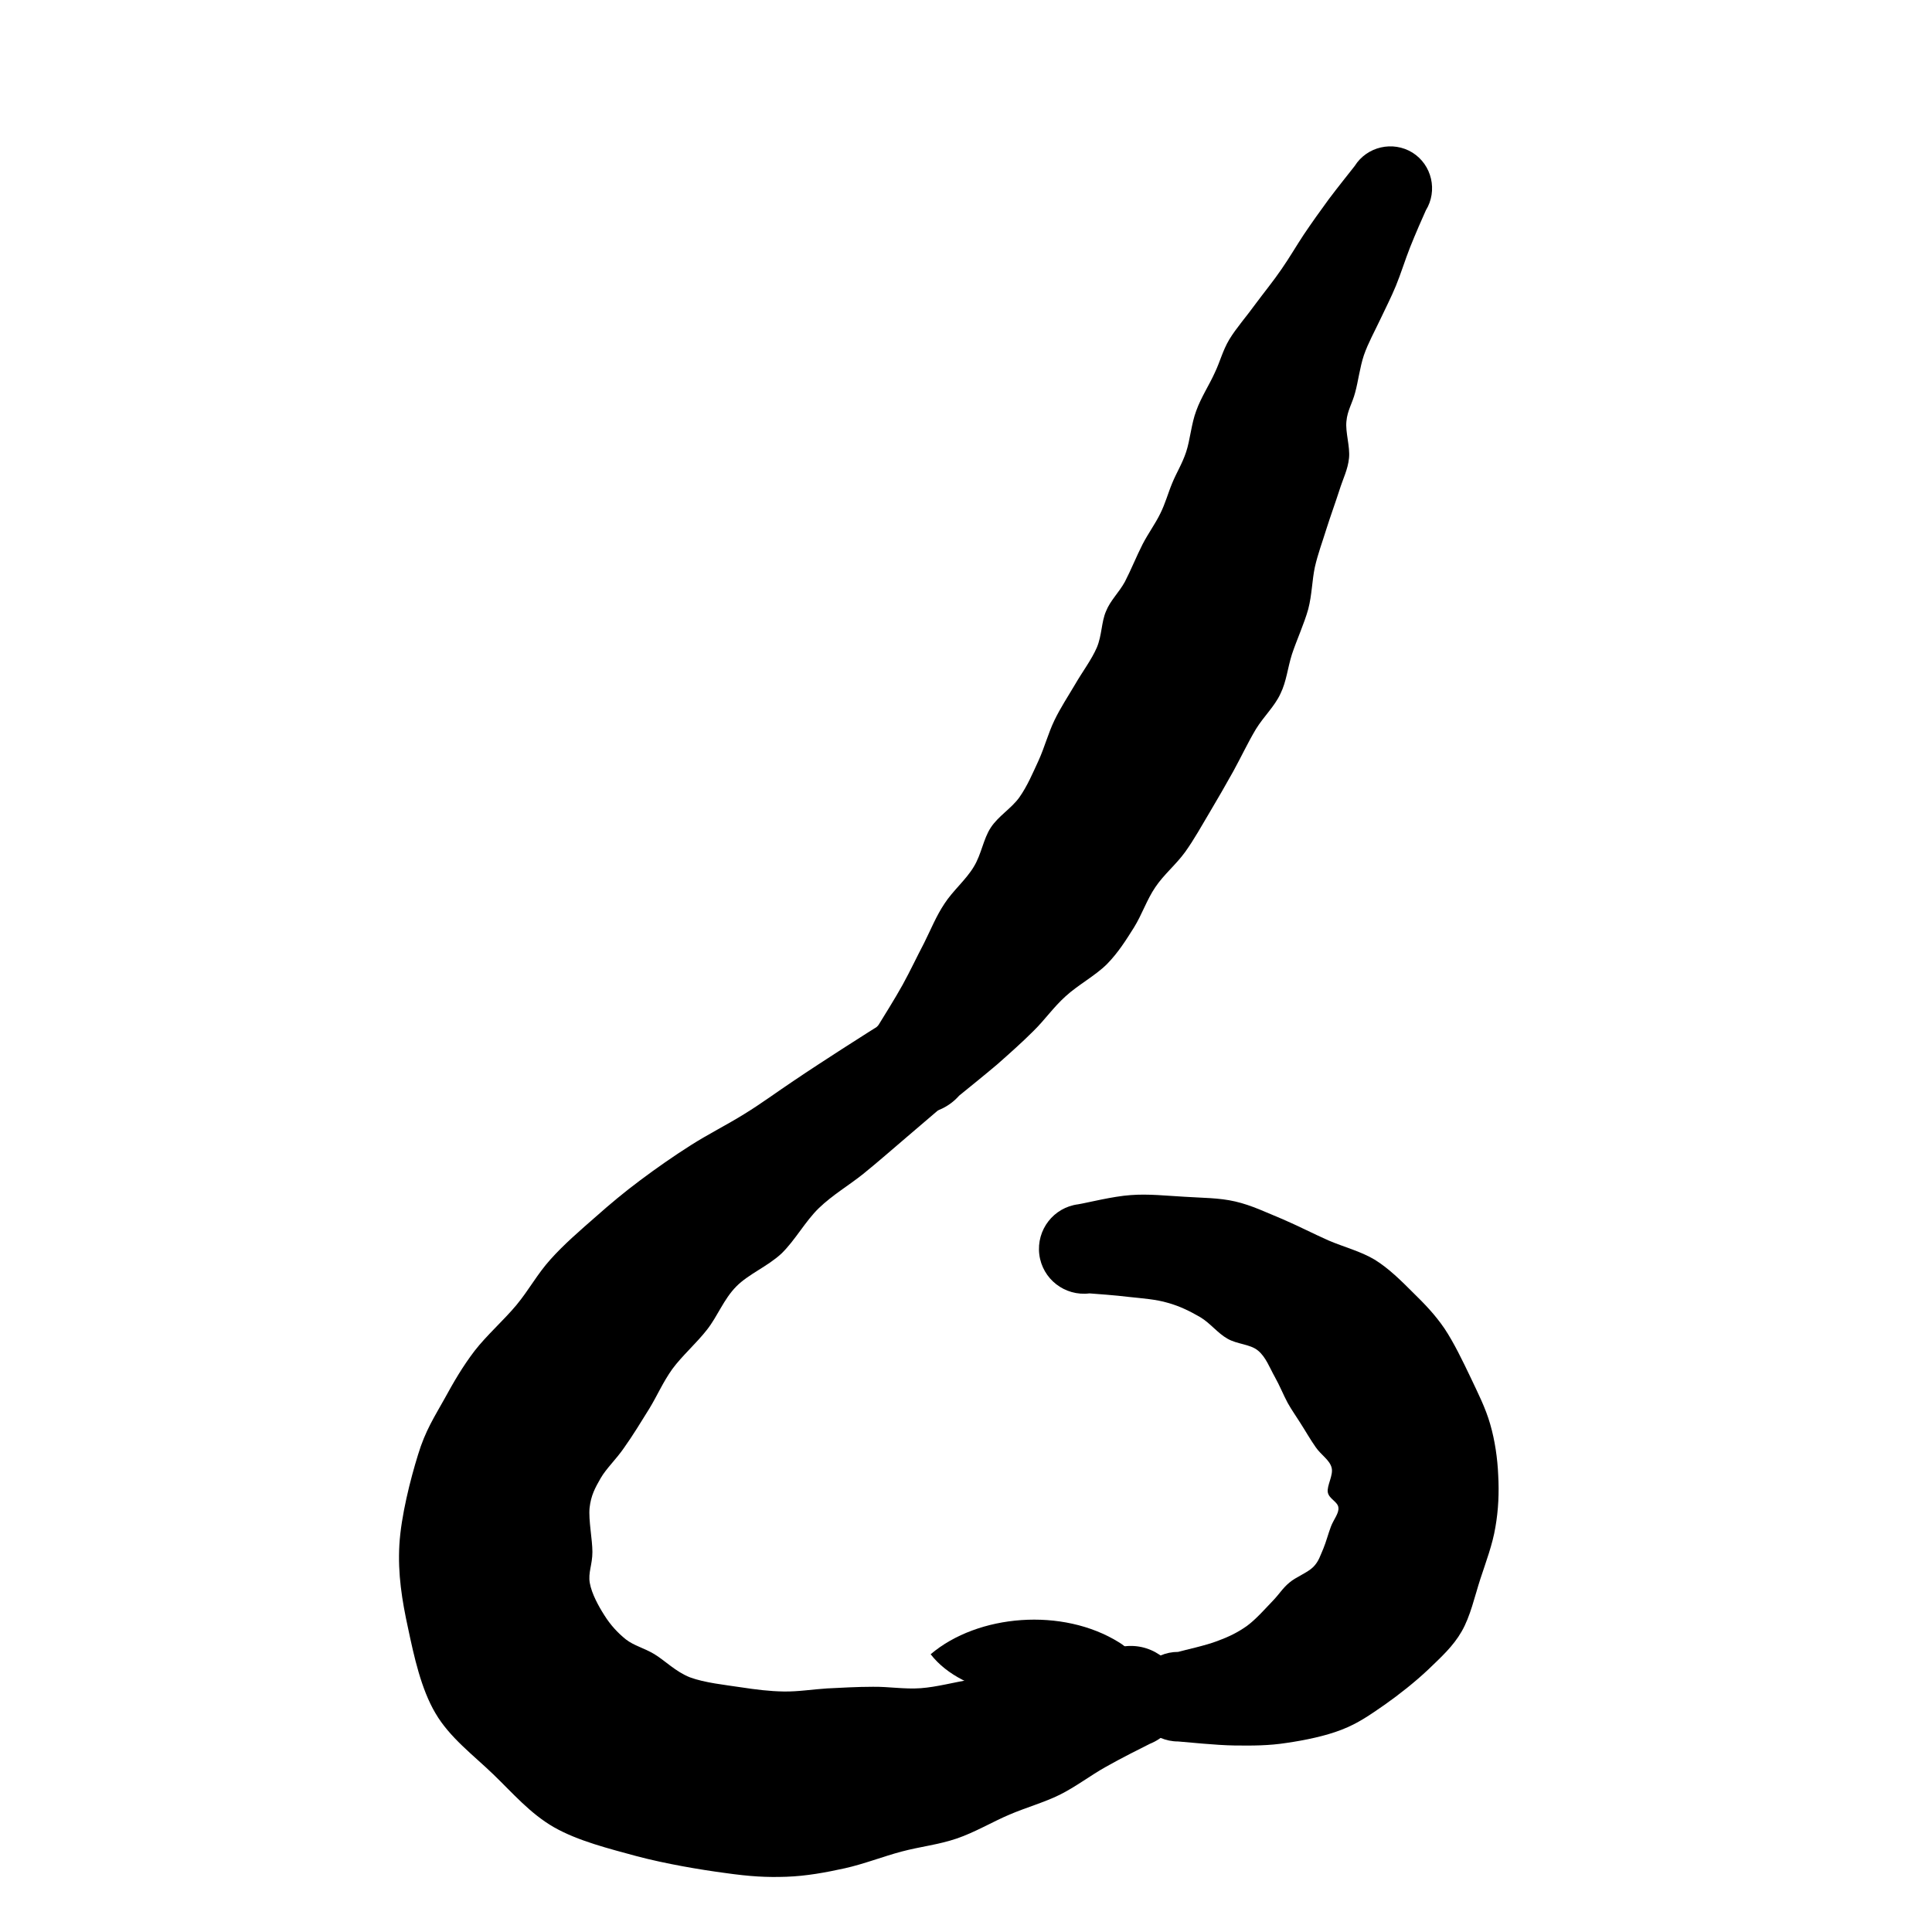
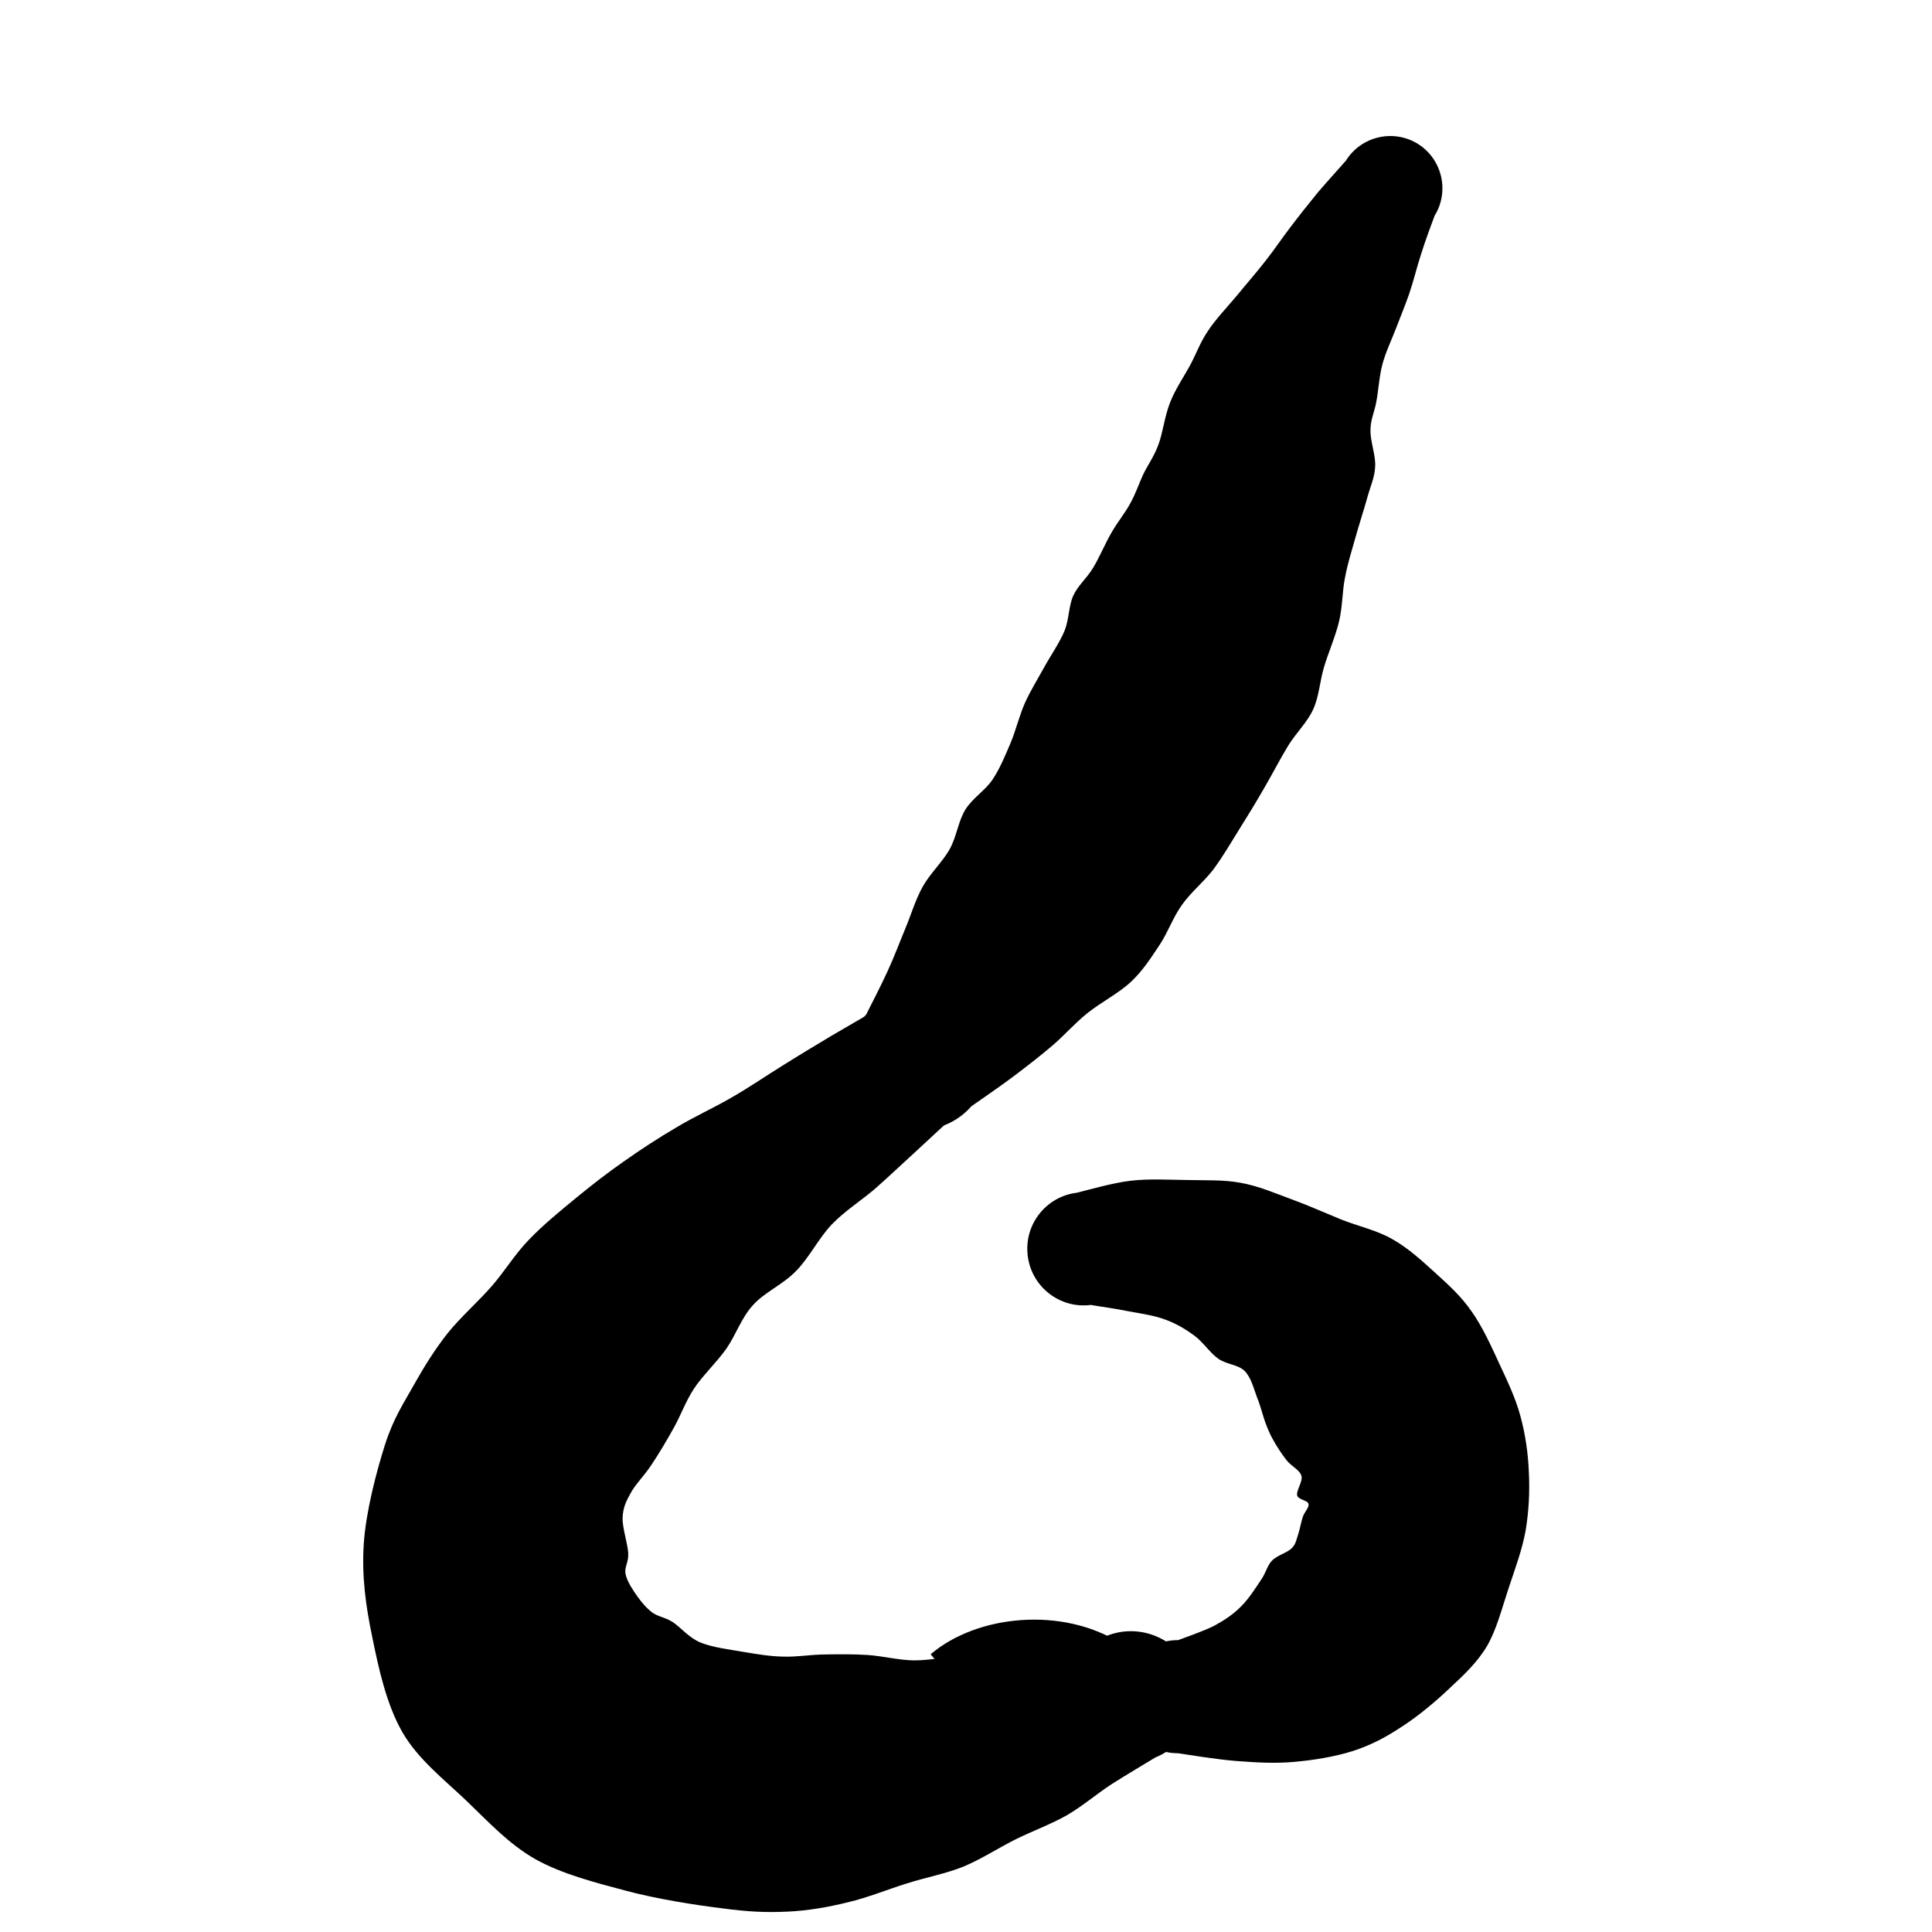
<svg xmlns="http://www.w3.org/2000/svg" viewBox="0 0 100 100" width="100" height="100" role="img" aria-label="Sniff Test">
  <g transform="translate(50 50) scale(1.22) translate(-41 -48)" fill="currentColor">
-     <path d="M57.49 14.06C57.31 14.29 56.75 14.99 56.39 15.47C56.03 15.96 55.66 16.48 55.33 16.97C55 17.47 54.73 17.94 54.39 18.43C54.05 18.93 53.64 19.43 53.27 19.93C52.91 20.43 52.46 20.94 52.17 21.42C51.88 21.91 51.79 22.34 51.55 22.84C51.32 23.35 50.97 23.88 50.77 24.44C50.56 24.99 50.51 25.68 50.34 26.19C50.17 26.7 49.93 27.07 49.75 27.51C49.57 27.94 49.46 28.37 49.24 28.81C49.03 29.24 48.74 29.63 48.49 30.11C48.24 30.6 47.99 31.22 47.74 31.7C47.48 32.17 47.13 32.48 46.94 32.95C46.74 33.41 46.77 33.97 46.55 34.49C46.33 35 45.93 35.53 45.63 36.05C45.33 36.56 45.01 37.04 44.75 37.58C44.49 38.12 44.33 38.73 44.08 39.28C43.83 39.82 43.6 40.37 43.26 40.85C42.92 41.32 42.37 41.64 42.05 42.13C41.73 42.62 41.66 43.25 41.33 43.79C41.01 44.33 40.44 44.81 40.09 45.35C39.73 45.89 39.51 46.45 39.22 47.03C38.92 47.6 38.63 48.22 38.31 48.8C37.99 49.38 37.46 50.22 37.29 50.5C36.46 51.45 36.56 52.88 37.5 53.71C38.45 54.54 39.88 54.44 40.71 53.5C40.98 53.28 41.8 52.62 42.33 52.17C42.85 51.71 43.38 51.24 43.86 50.76C44.35 50.28 44.7 49.76 45.22 49.29C45.74 48.81 46.49 48.41 46.98 47.92C47.46 47.43 47.79 46.9 48.13 46.36C48.47 45.81 48.67 45.19 49.03 44.66C49.39 44.12 49.91 43.7 50.3 43.16C50.68 42.63 51.01 42.03 51.35 41.46C51.69 40.89 52.01 40.33 52.34 39.74C52.66 39.16 52.97 38.5 53.3 37.95C53.64 37.4 54.09 36.99 54.34 36.45C54.6 35.92 54.64 35.37 54.83 34.77C55.03 34.17 55.35 33.47 55.52 32.86C55.68 32.24 55.68 31.65 55.8 31.08C55.93 30.51 56.12 30.01 56.29 29.46C56.46 28.92 56.68 28.32 56.84 27.82C57 27.31 57.2 26.94 57.25 26.45C57.3 25.96 57.09 25.36 57.14 24.89C57.18 24.43 57.39 24.13 57.51 23.67C57.64 23.2 57.71 22.6 57.88 22.09C58.06 21.57 58.34 21.07 58.57 20.58C58.8 20.09 59.03 19.65 59.24 19.14C59.45 18.63 59.63 18.04 59.84 17.51C60.05 16.98 60.39 16.2 60.51 15.94C61.02 15.11 60.77 14.01 59.94 13.49C59.11 12.98 58.01 13.23 57.49 14.06Z" />
-     <path d="M37.75 50.25C37.41 50.46 36.41 51.09 35.73 51.53C35.05 51.97 34.37 52.41 33.69 52.87C33 53.33 32.34 53.82 31.61 54.27C30.89 54.72 30.07 55.13 29.33 55.6C28.59 56.07 27.86 56.58 27.18 57.09C26.51 57.59 25.92 58.08 25.29 58.64C24.65 59.2 23.93 59.82 23.37 60.45C22.81 61.07 22.46 61.74 21.93 62.38C21.39 63.03 20.66 63.67 20.15 64.33C19.64 65 19.27 65.64 18.87 66.37C18.46 67.11 18.06 67.71 17.75 68.74C17.43 69.77 17.03 71.34 16.96 72.56C16.89 73.79 17.07 74.91 17.33 76.1C17.58 77.28 17.88 78.67 18.49 79.7C19.09 80.73 20.1 81.48 20.94 82.29C21.78 83.1 22.51 83.96 23.52 84.54C24.54 85.12 25.83 85.44 27.04 85.77C28.25 86.09 29.72 86.34 30.78 86.48C31.84 86.63 32.54 86.67 33.38 86.64C34.23 86.61 35.04 86.46 35.86 86.28C36.67 86.1 37.48 85.78 38.27 85.57C39.06 85.36 39.84 85.28 40.6 85.02C41.37 84.76 42.12 84.31 42.85 84C43.58 83.69 44.31 83.49 44.98 83.16C45.66 82.82 46.27 82.35 46.91 81.99C47.54 81.63 48.48 81.16 48.8 81C49.9 80.56 50.44 79.3 50 78.2C49.56 77.1 48.3 76.56 47.2 77C46.87 77.07 45.86 77.27 45.2 77.43C44.54 77.59 43.9 77.82 43.22 77.97C42.55 78.11 41.86 78.16 41.17 78.28C40.48 78.39 39.76 78.59 39.08 78.64C38.39 78.69 37.71 78.57 37.05 78.58C36.38 78.58 35.72 78.62 35.1 78.65C34.47 78.69 33.88 78.79 33.27 78.78C32.66 78.77 32.1 78.7 31.44 78.6C30.78 78.5 29.91 78.41 29.29 78.18C28.68 77.94 28.22 77.46 27.77 77.19C27.31 76.92 26.92 76.84 26.57 76.57C26.22 76.29 25.91 75.95 25.66 75.55C25.41 75.16 25.12 74.63 25.04 74.18C24.96 73.74 25.15 73.4 25.15 72.86C25.15 72.33 24.98 71.51 25.03 70.99C25.09 70.46 25.26 70.15 25.5 69.73C25.75 69.3 26.16 68.93 26.5 68.43C26.85 67.94 27.23 67.32 27.57 66.77C27.91 66.21 28.14 65.66 28.54 65.1C28.95 64.54 29.57 64 30.02 63.42C30.47 62.84 30.72 62.14 31.25 61.6C31.77 61.07 32.58 60.75 33.17 60.2C33.75 59.64 34.18 58.83 34.76 58.27C35.34 57.71 36.03 57.31 36.64 56.82C37.26 56.32 37.86 55.79 38.46 55.28C39.06 54.77 39.95 54.01 40.25 53.75C41.22 53.06 41.44 51.72 40.75 50.75C40.06 49.78 38.72 49.56 37.75 50.25Z" />
-     <path d="M46.24 61.89C46.51 61.91 47.35 61.97 47.91 62.04C48.46 62.1 49.06 62.14 49.56 62.29C50.07 62.43 50.51 62.65 50.94 62.9C51.36 63.15 51.68 63.58 52.09 63.81C52.5 64.05 53.05 64.04 53.38 64.31C53.72 64.58 53.89 65.06 54.1 65.43C54.31 65.8 54.47 66.21 54.65 66.54C54.83 66.86 54.98 67.06 55.18 67.38C55.38 67.69 55.62 68.11 55.84 68.42C56.06 68.74 56.43 68.96 56.51 69.28C56.6 69.59 56.3 70.05 56.35 70.33C56.4 70.61 56.78 70.73 56.8 70.98C56.83 71.22 56.59 71.49 56.48 71.79C56.37 72.08 56.28 72.43 56.16 72.72C56.03 73.01 55.97 73.26 55.73 73.5C55.49 73.74 55 73.92 54.72 74.16C54.43 74.4 54.3 74.64 54.01 74.94C53.71 75.25 53.32 75.7 52.93 75.99C52.54 76.27 52.15 76.46 51.66 76.64C51.17 76.83 50.28 77.02 50 77.1C48.95 77.1 48.1 77.95 48.1 79C48.1 80.05 48.95 80.9 50 80.9C50.4 80.93 51.61 81.06 52.38 81.07C53.15 81.08 53.85 81.08 54.61 80.96C55.37 80.85 56.25 80.67 56.94 80.4C57.64 80.13 58.16 79.76 58.78 79.33C59.39 78.9 60.07 78.36 60.62 77.84C61.16 77.32 61.67 76.86 62.03 76.23C62.4 75.59 62.58 74.75 62.82 74.01C63.06 73.28 63.34 72.54 63.46 71.81C63.59 71.07 63.62 70.34 63.58 69.61C63.55 68.89 63.44 68.13 63.24 67.44C63.04 66.74 62.72 66.12 62.4 65.44C62.08 64.77 61.7 63.98 61.3 63.38C60.89 62.78 60.45 62.33 59.96 61.85C59.47 61.36 58.94 60.83 58.34 60.46C57.74 60.1 57.02 59.92 56.37 59.64C55.72 59.35 55.08 59.02 54.43 58.74C53.77 58.47 53.12 58.15 52.42 57.99C51.73 57.83 51.01 57.84 50.27 57.79C49.52 57.75 48.73 57.66 47.98 57.72C47.23 57.77 46.13 58.05 45.76 58.11C44.72 58.24 43.98 59.19 44.11 60.24C44.24 61.28 45.19 62.02 46.24 61.89Z" />
+     <path d="M57.12 13.83C56.92 14.06 56.32 14.72 55.92 15.19C55.53 15.67 55.13 16.17 54.76 16.66C54.39 17.14 54.09 17.6 53.71 18.08C53.33 18.57 52.89 19.07 52.49 19.56C52.08 20.05 51.59 20.56 51.27 21.05C50.94 21.53 50.8 21.96 50.53 22.47C50.26 22.98 49.88 23.52 49.66 24.09C49.43 24.66 49.35 25.39 49.16 25.89C48.97 26.4 48.72 26.73 48.52 27.14C48.33 27.55 48.2 27.96 47.97 28.37C47.75 28.78 47.44 29.15 47.18 29.6C46.91 30.06 46.66 30.67 46.39 31.11C46.12 31.56 45.75 31.85 45.55 32.29C45.35 32.74 45.38 33.28 45.18 33.78C44.97 34.29 44.6 34.81 44.32 35.32C44.04 35.83 43.74 36.31 43.5 36.84C43.26 37.38 43.12 37.99 42.89 38.54C42.66 39.08 42.44 39.62 42.12 40.1C41.8 40.57 41.27 40.88 40.97 41.37C40.67 41.86 40.61 42.49 40.31 43.04C40.01 43.58 39.47 44.08 39.16 44.64C38.85 45.2 38.68 45.8 38.43 46.4C38.18 47 37.94 47.65 37.66 48.25C37.38 48.86 36.92 49.75 36.77 50.05C35.69 51.28 35.82 53.15 37.05 54.23C38.28 55.31 40.15 55.18 41.23 53.95C41.52 53.74 42.41 53.14 42.98 52.71C43.55 52.28 44.12 51.84 44.65 51.39C45.18 50.94 45.59 50.45 46.15 50C46.71 49.55 47.49 49.15 48 48.67C48.51 48.19 48.85 47.65 49.21 47.11C49.57 46.57 49.78 45.94 50.16 45.41C50.54 44.87 51.08 44.44 51.49 43.91C51.89 43.37 52.24 42.77 52.6 42.19C52.96 41.62 53.3 41.06 53.64 40.47C53.99 39.87 54.33 39.21 54.67 38.65C55.02 38.09 55.48 37.66 55.73 37.11C55.98 36.56 56 35.98 56.18 35.35C56.36 34.73 56.68 34.01 56.83 33.37C56.98 32.73 56.96 32.11 57.08 31.52C57.19 30.93 57.36 30.4 57.52 29.83C57.68 29.26 57.89 28.62 58.03 28.11C58.17 27.61 58.34 27.27 58.36 26.79C58.38 26.32 58.15 25.73 58.16 25.27C58.16 24.81 58.33 24.51 58.41 24.05C58.5 23.58 58.53 22.98 58.67 22.46C58.81 21.94 59.06 21.43 59.25 20.93C59.44 20.43 59.63 19.98 59.81 19.46C59.99 18.93 60.13 18.34 60.31 17.79C60.48 17.24 60.78 16.44 60.88 16.17C61.52 15.14 61.21 13.77 60.17 13.12C59.14 12.48 57.77 12.79 57.12 13.83Z" />
+     <path d="M37.39 49.74C37.04 49.94 36.01 50.54 35.31 50.95C34.61 51.37 33.91 51.79 33.21 52.23C32.5 52.67 31.82 53.14 31.07 53.57C30.32 54.01 29.47 54.39 28.71 54.85C27.94 55.3 27.18 55.8 26.47 56.3C25.77 56.79 25.15 57.27 24.48 57.82C23.81 58.37 23.05 58.99 22.45 59.62C21.85 60.24 21.46 60.91 20.89 61.57C20.31 62.24 19.55 62.9 19 63.59C18.46 64.28 18.04 64.95 17.6 65.73C17.16 66.52 16.71 67.18 16.35 68.31C15.99 69.44 15.54 71.15 15.45 72.51C15.36 73.87 15.53 75.14 15.81 76.47C16.08 77.81 16.42 79.35 17.09 80.51C17.76 81.67 18.88 82.53 19.82 83.43C20.76 84.33 21.61 85.26 22.74 85.9C23.87 86.53 25.28 86.89 26.6 87.24C27.92 87.59 29.52 87.84 30.66 87.98C31.79 88.13 32.51 88.16 33.41 88.12C34.3 88.08 35.15 87.93 36 87.72C36.85 87.52 37.69 87.17 38.5 86.92C39.32 86.66 40.11 86.52 40.89 86.21C41.66 85.89 42.42 85.39 43.15 85.03C43.89 84.67 44.61 84.41 45.28 84.03C45.95 83.64 46.55 83.12 47.18 82.71C47.81 82.31 48.72 81.77 49.03 81.58C50.45 81.01 51.15 79.39 50.58 77.97C50.01 76.55 48.39 75.85 46.97 76.42C46.63 76.47 45.6 76.59 44.93 76.7C44.25 76.81 43.6 77 42.93 77.09C42.25 77.18 41.56 77.19 40.87 77.25C40.18 77.31 39.47 77.46 38.79 77.46C38.12 77.45 37.45 77.27 36.81 77.23C36.17 77.19 35.54 77.2 34.95 77.21C34.36 77.22 33.81 77.32 33.25 77.3C32.69 77.29 32.15 77.2 31.56 77.1C30.98 77 30.24 76.91 29.73 76.7C29.23 76.49 28.89 76.05 28.55 75.83C28.21 75.62 27.94 75.61 27.69 75.43C27.44 75.24 27.25 75.01 27.06 74.75C26.87 74.48 26.62 74.11 26.56 73.81C26.49 73.5 26.69 73.32 26.67 72.92C26.65 72.52 26.42 71.84 26.43 71.42C26.45 70.99 26.56 70.74 26.77 70.37C26.97 69.99 27.34 69.64 27.65 69.17C27.96 68.71 28.31 68.12 28.61 67.58C28.91 67.04 29.1 66.48 29.46 65.93C29.83 65.37 30.41 64.83 30.83 64.24C31.24 63.65 31.46 62.94 31.96 62.39C32.45 61.84 33.23 61.52 33.79 60.94C34.35 60.37 34.75 59.55 35.3 58.97C35.86 58.39 36.53 57.97 37.13 57.46C37.72 56.94 38.3 56.39 38.88 55.86C39.46 55.33 40.32 54.52 40.61 54.26C41.86 53.37 42.15 51.63 41.26 50.39C40.37 49.14 38.63 48.85 37.39 49.74Z" />
+     <path d="M46.3 62.38C46.56 62.43 47.37 62.54 47.9 62.65C48.42 62.75 48.98 62.82 49.45 63C49.92 63.17 50.32 63.41 50.7 63.69C51.07 63.97 51.35 64.41 51.7 64.66C52.06 64.91 52.55 64.91 52.82 65.18C53.1 65.46 53.21 65.94 53.35 66.31C53.5 66.67 53.59 67.07 53.7 67.37C53.82 67.68 53.89 67.86 54.04 68.12C54.19 68.39 54.41 68.73 54.61 68.98C54.81 69.23 55.16 69.38 55.23 69.63C55.3 69.87 55 70.26 55.05 70.46C55.1 70.65 55.49 70.66 55.53 70.82C55.57 70.97 55.36 71.16 55.29 71.37C55.22 71.58 55.17 71.87 55.1 72.09C55.02 72.31 55.01 72.51 54.82 72.7C54.64 72.89 54.2 73 53.98 73.23C53.77 73.45 53.74 73.72 53.52 74.04C53.3 74.37 52.99 74.86 52.66 75.18C52.33 75.51 51.99 75.74 51.55 75.98C51.11 76.21 50.26 76.5 50 76.6C48.67 76.6 47.6 77.67 47.6 79C47.6 80.33 48.67 81.4 50 81.4C50.41 81.46 51.67 81.67 52.49 81.73C53.3 81.79 54.06 81.84 54.88 81.77C55.71 81.7 56.65 81.55 57.43 81.3C58.2 81.05 58.83 80.71 59.51 80.26C60.19 79.82 60.92 79.21 61.52 78.64C62.12 78.08 62.68 77.56 63.1 76.86C63.51 76.16 63.74 75.24 64.01 74.43C64.28 73.61 64.59 72.79 64.74 71.97C64.88 71.14 64.92 70.3 64.88 69.49C64.85 68.67 64.73 67.86 64.52 67.09C64.31 66.32 63.98 65.63 63.63 64.88C63.29 64.14 62.9 63.28 62.44 62.64C61.99 61.99 61.46 61.52 60.9 61.01C60.34 60.5 59.75 59.96 59.09 59.59C58.43 59.21 57.64 59.04 56.93 58.76C56.22 58.47 55.53 58.16 54.82 57.9C54.11 57.64 53.4 57.33 52.66 57.2C51.92 57.06 51.16 57.1 50.38 57.08C49.6 57.07 48.76 57.02 47.99 57.11C47.21 57.2 46.08 57.53 45.7 57.62C44.39 57.78 43.45 58.98 43.62 60.3C43.78 61.61 44.98 62.55 46.3 62.38Z" />
    <path opacity="1" d="M39.5 77.2c2-1.7 5.6-2 8-0.5 1.3 0.8 0.6 2.1-0.9 2.3-2.5 0.3-5.7 0-7.1-1.8z" />
  </g>
</svg>
